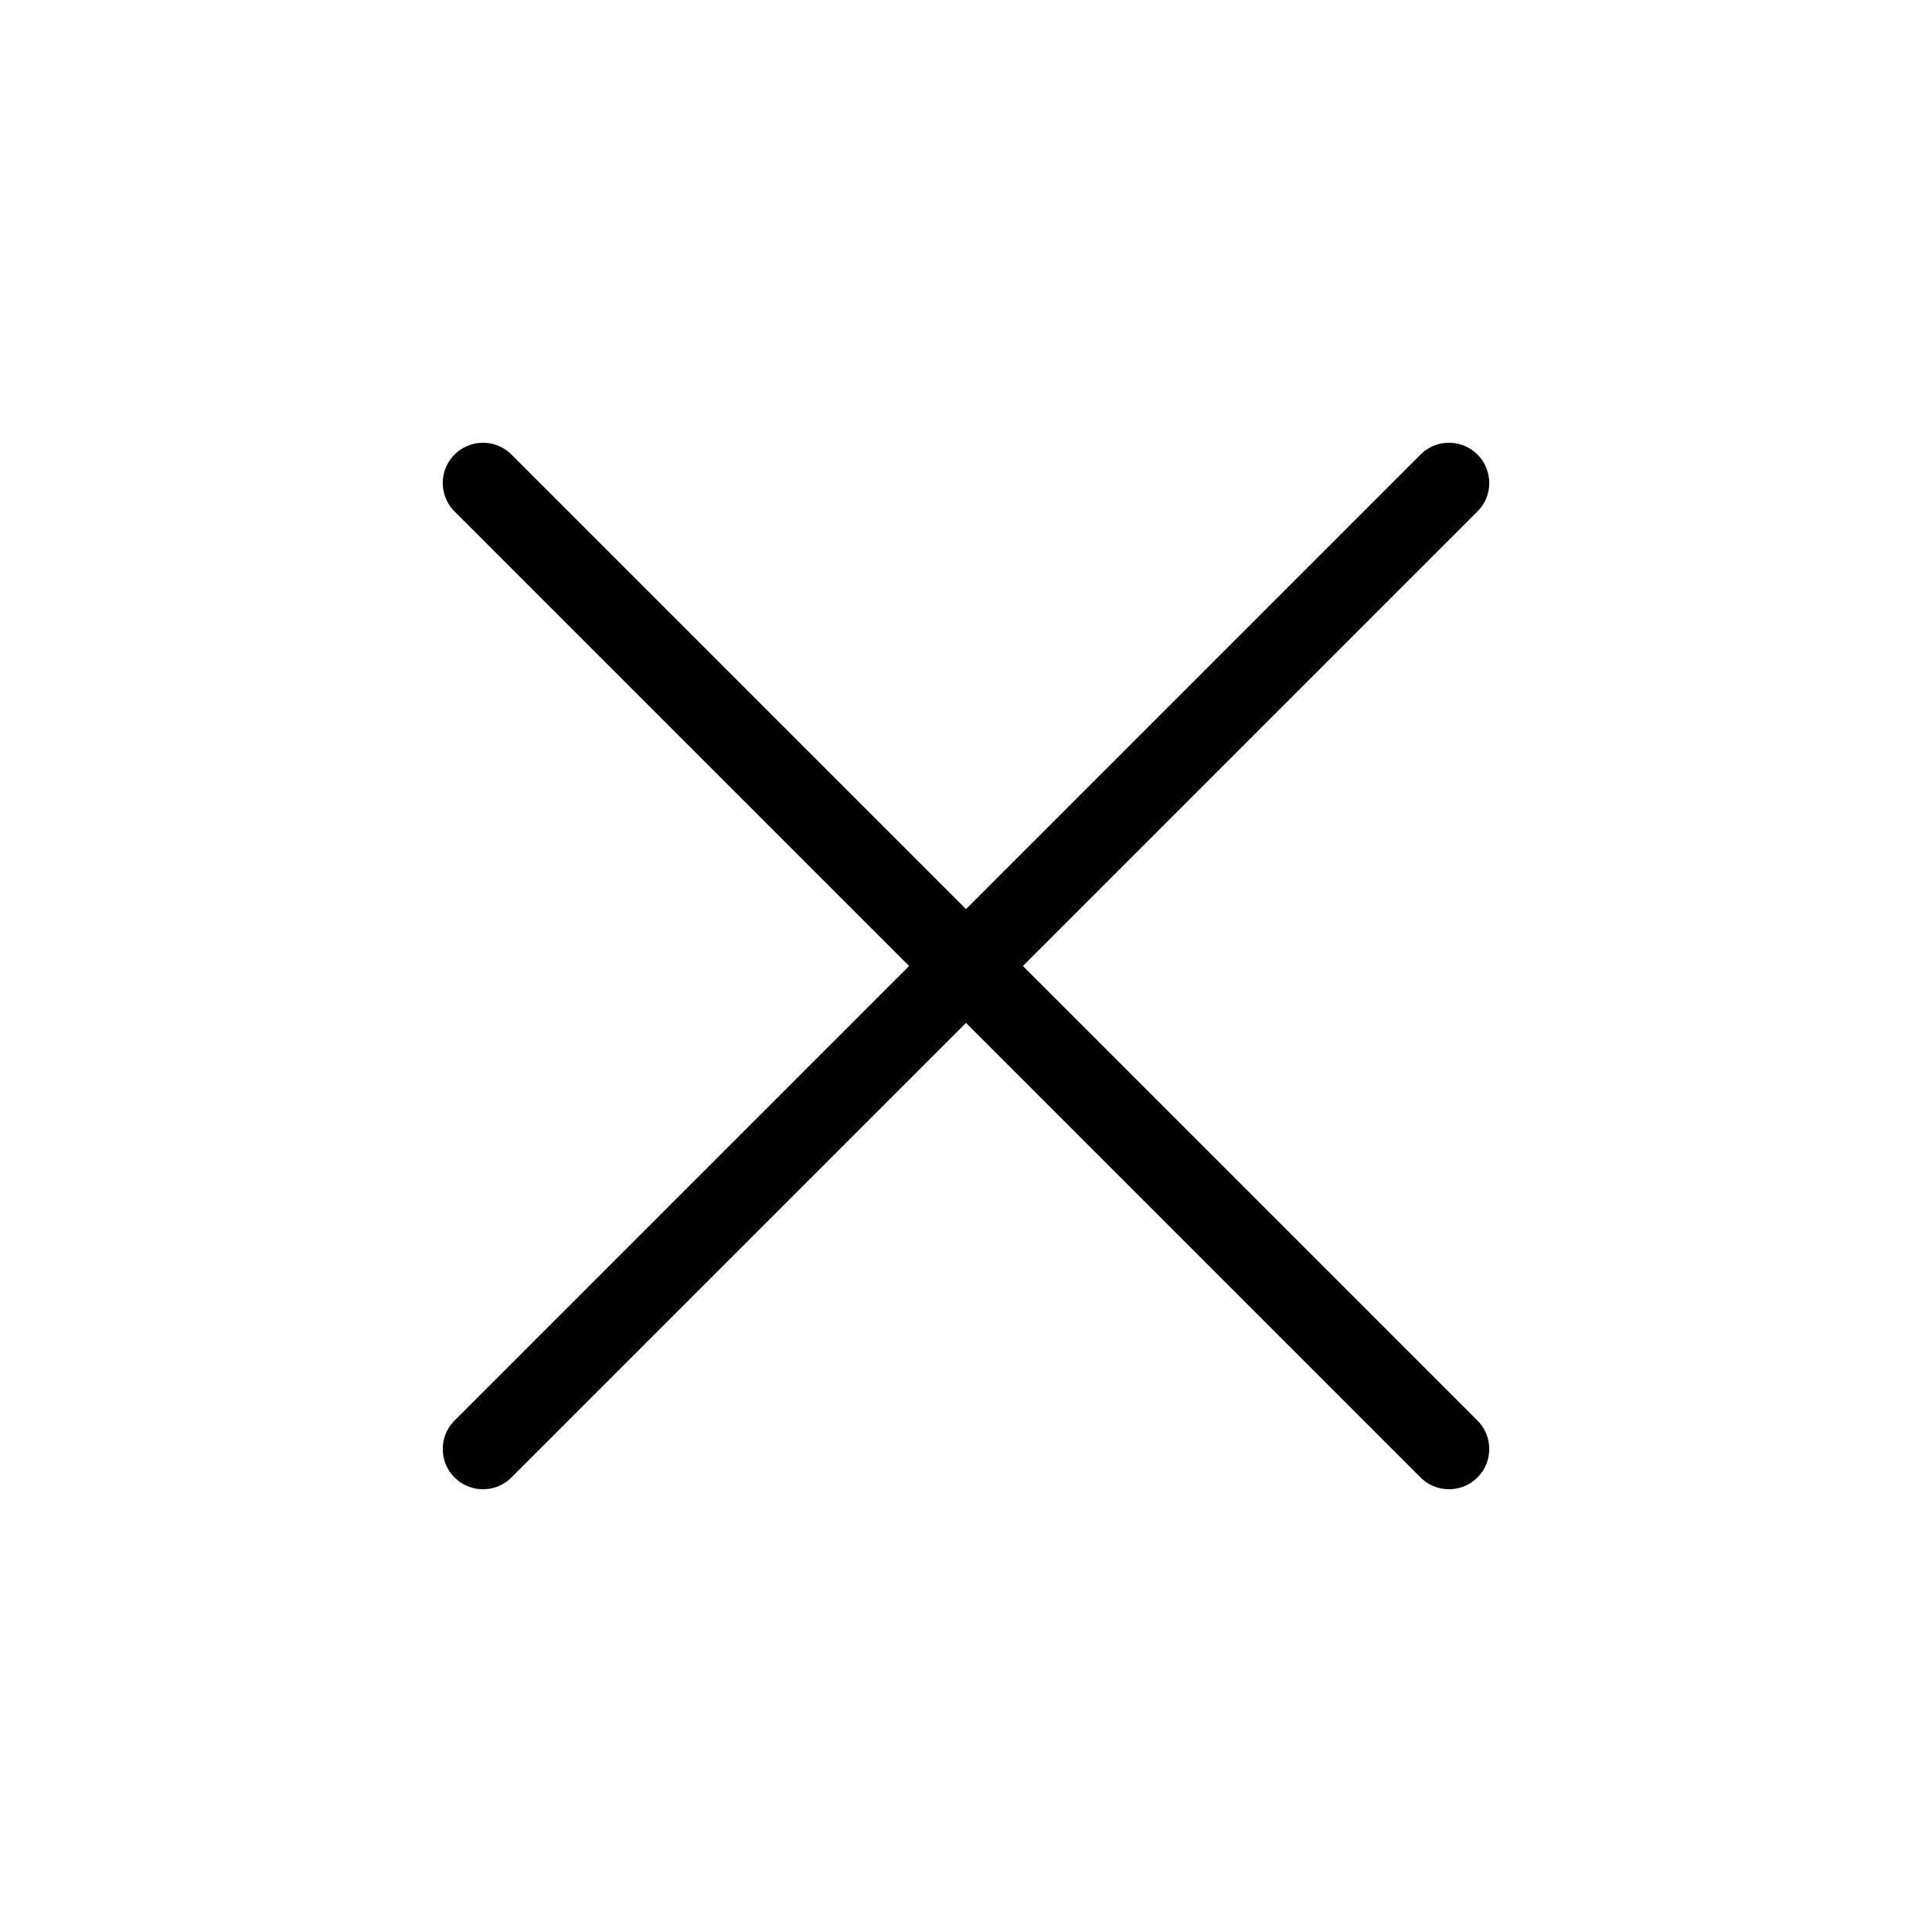
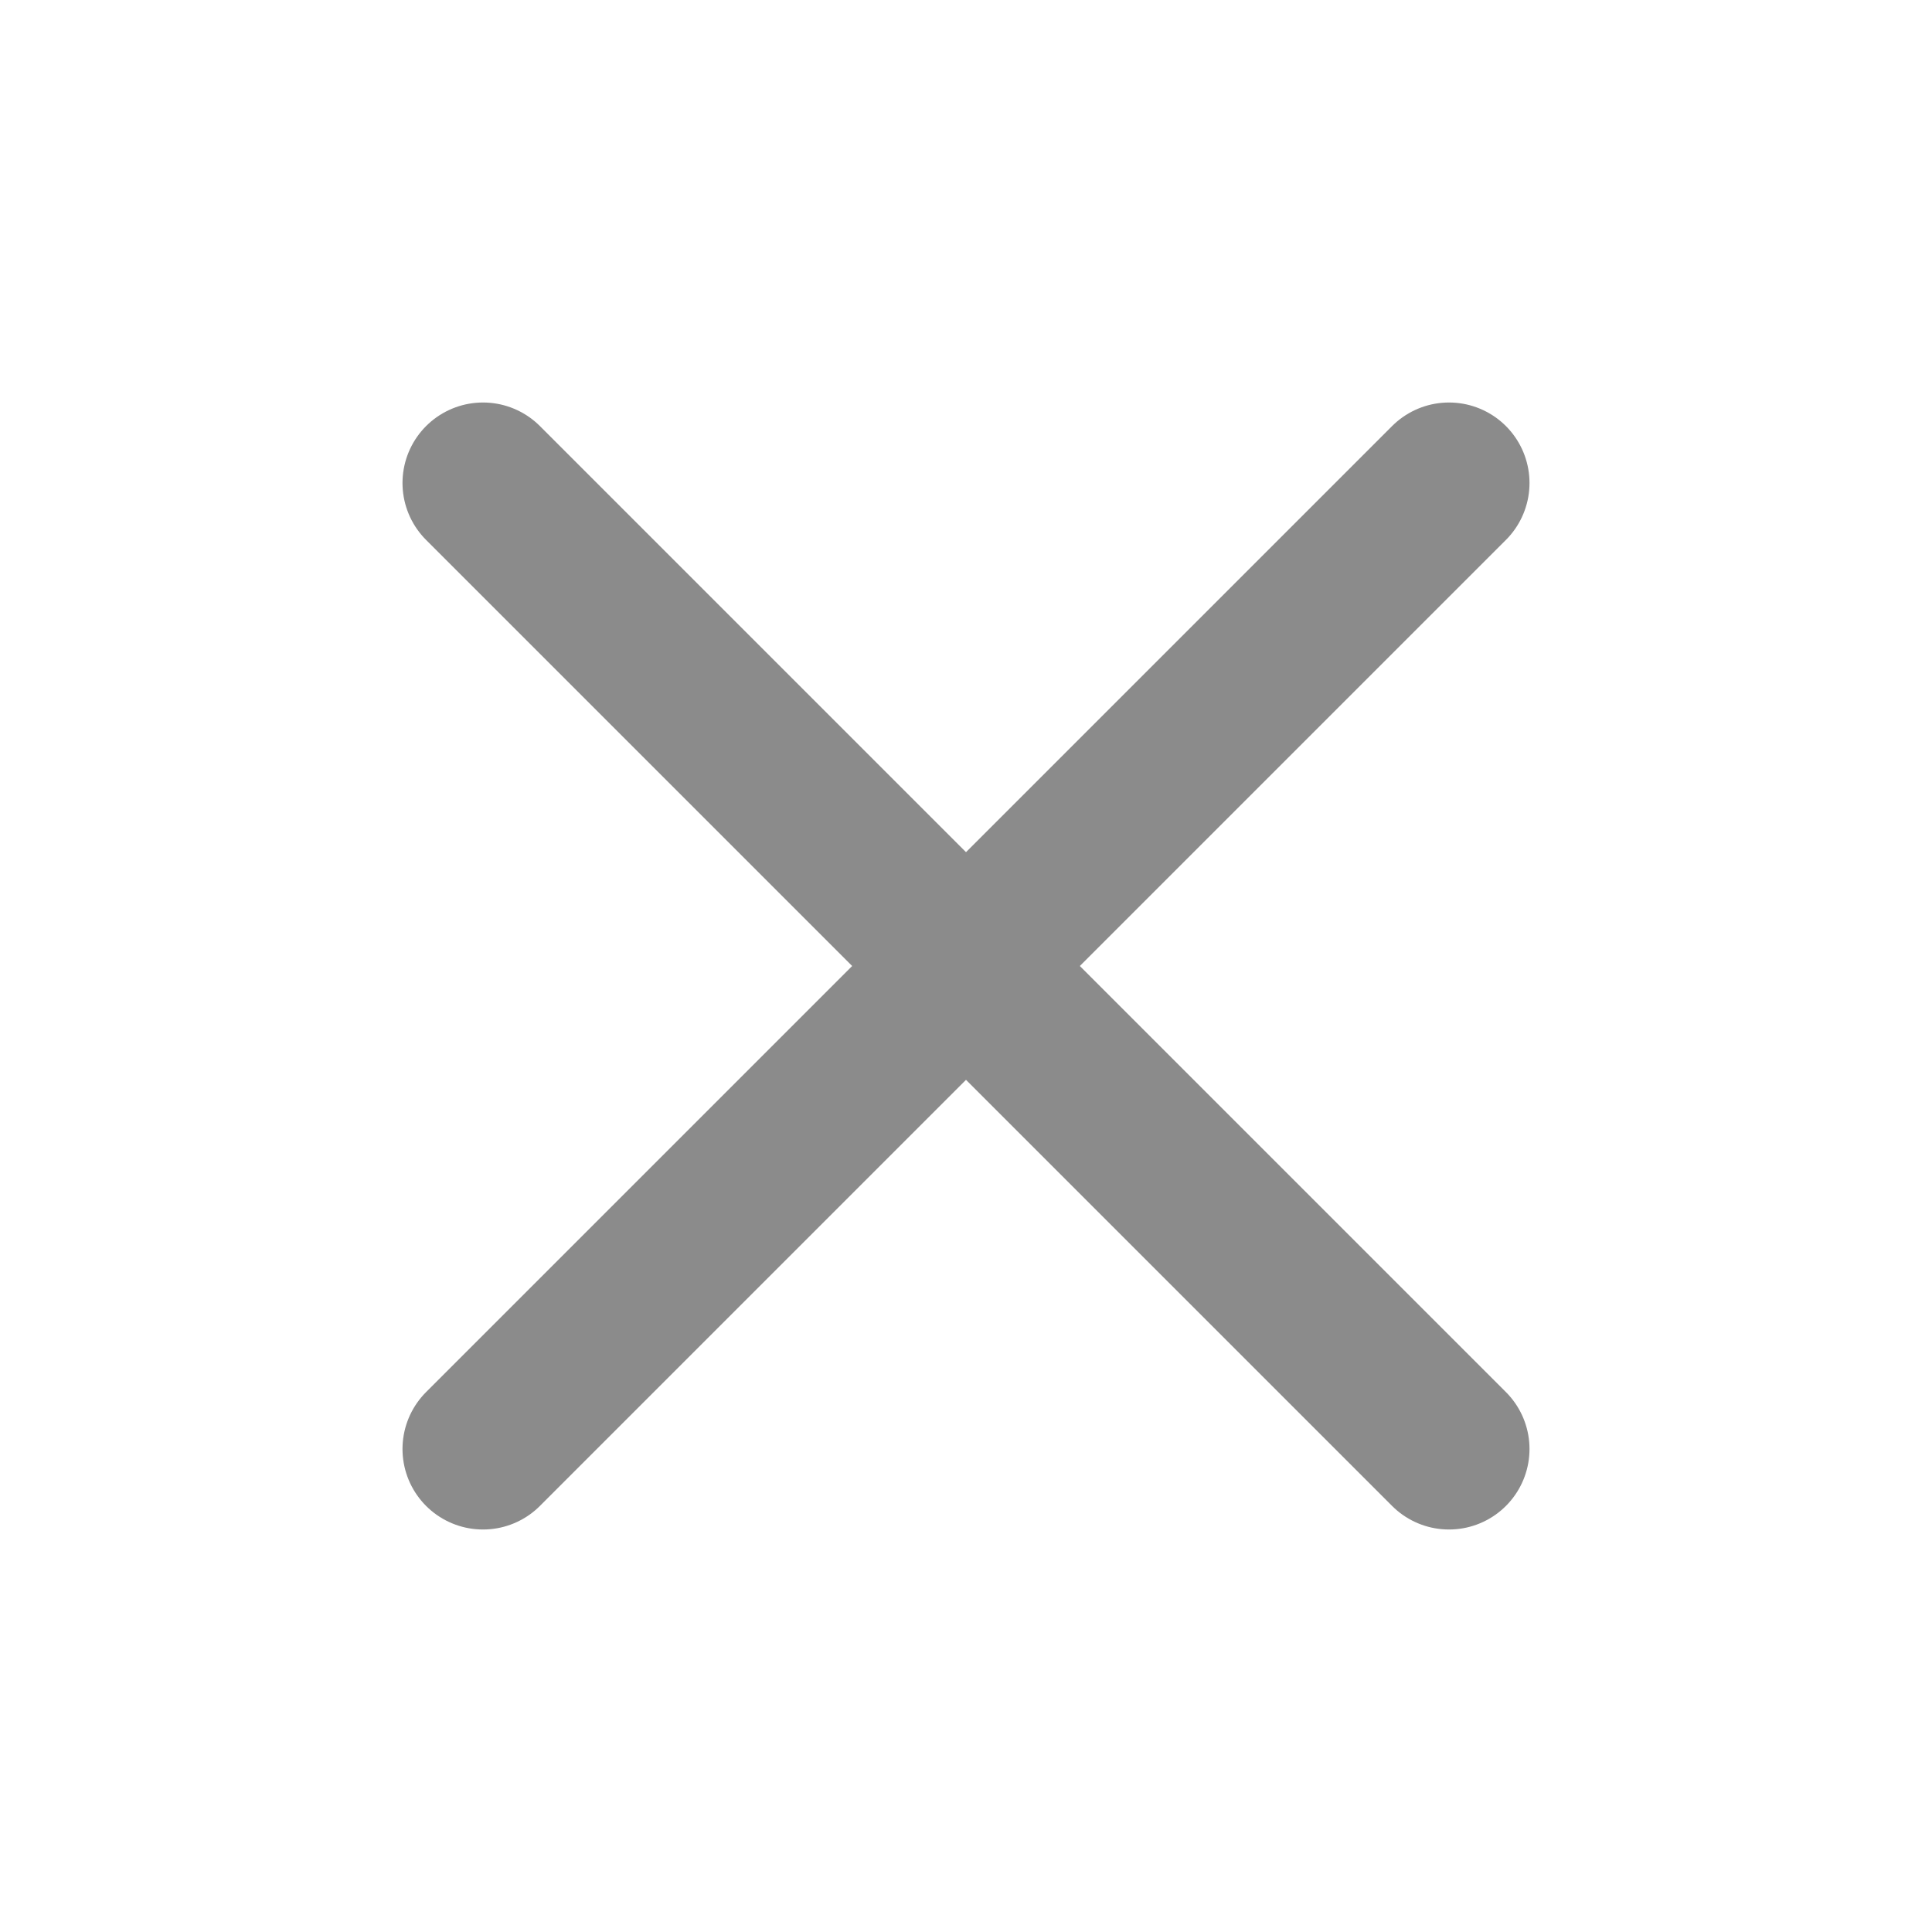
<svg xmlns="http://www.w3.org/2000/svg" width="24" height="24" viewBox="0 0 24 24" fill="none">
-   <path d="M18 6L6 18" stroke="#000000" stroke-linecap="round" stroke-linejoin="round" />
-   <path d="M6 6L18 18" stroke="#000000" stroke-linecap="round" stroke-linejoin="round" />
+   <path d="M18 6L6 18" stroke-width="2" stroke="#8b8b8b" stroke-linecap="round" stroke-linejoin="round" />
+   <path d="M6 6L18 18" stroke-width="2" stroke="#8b8b8b" stroke-linecap="round" stroke-linejoin="round" />
</svg>
